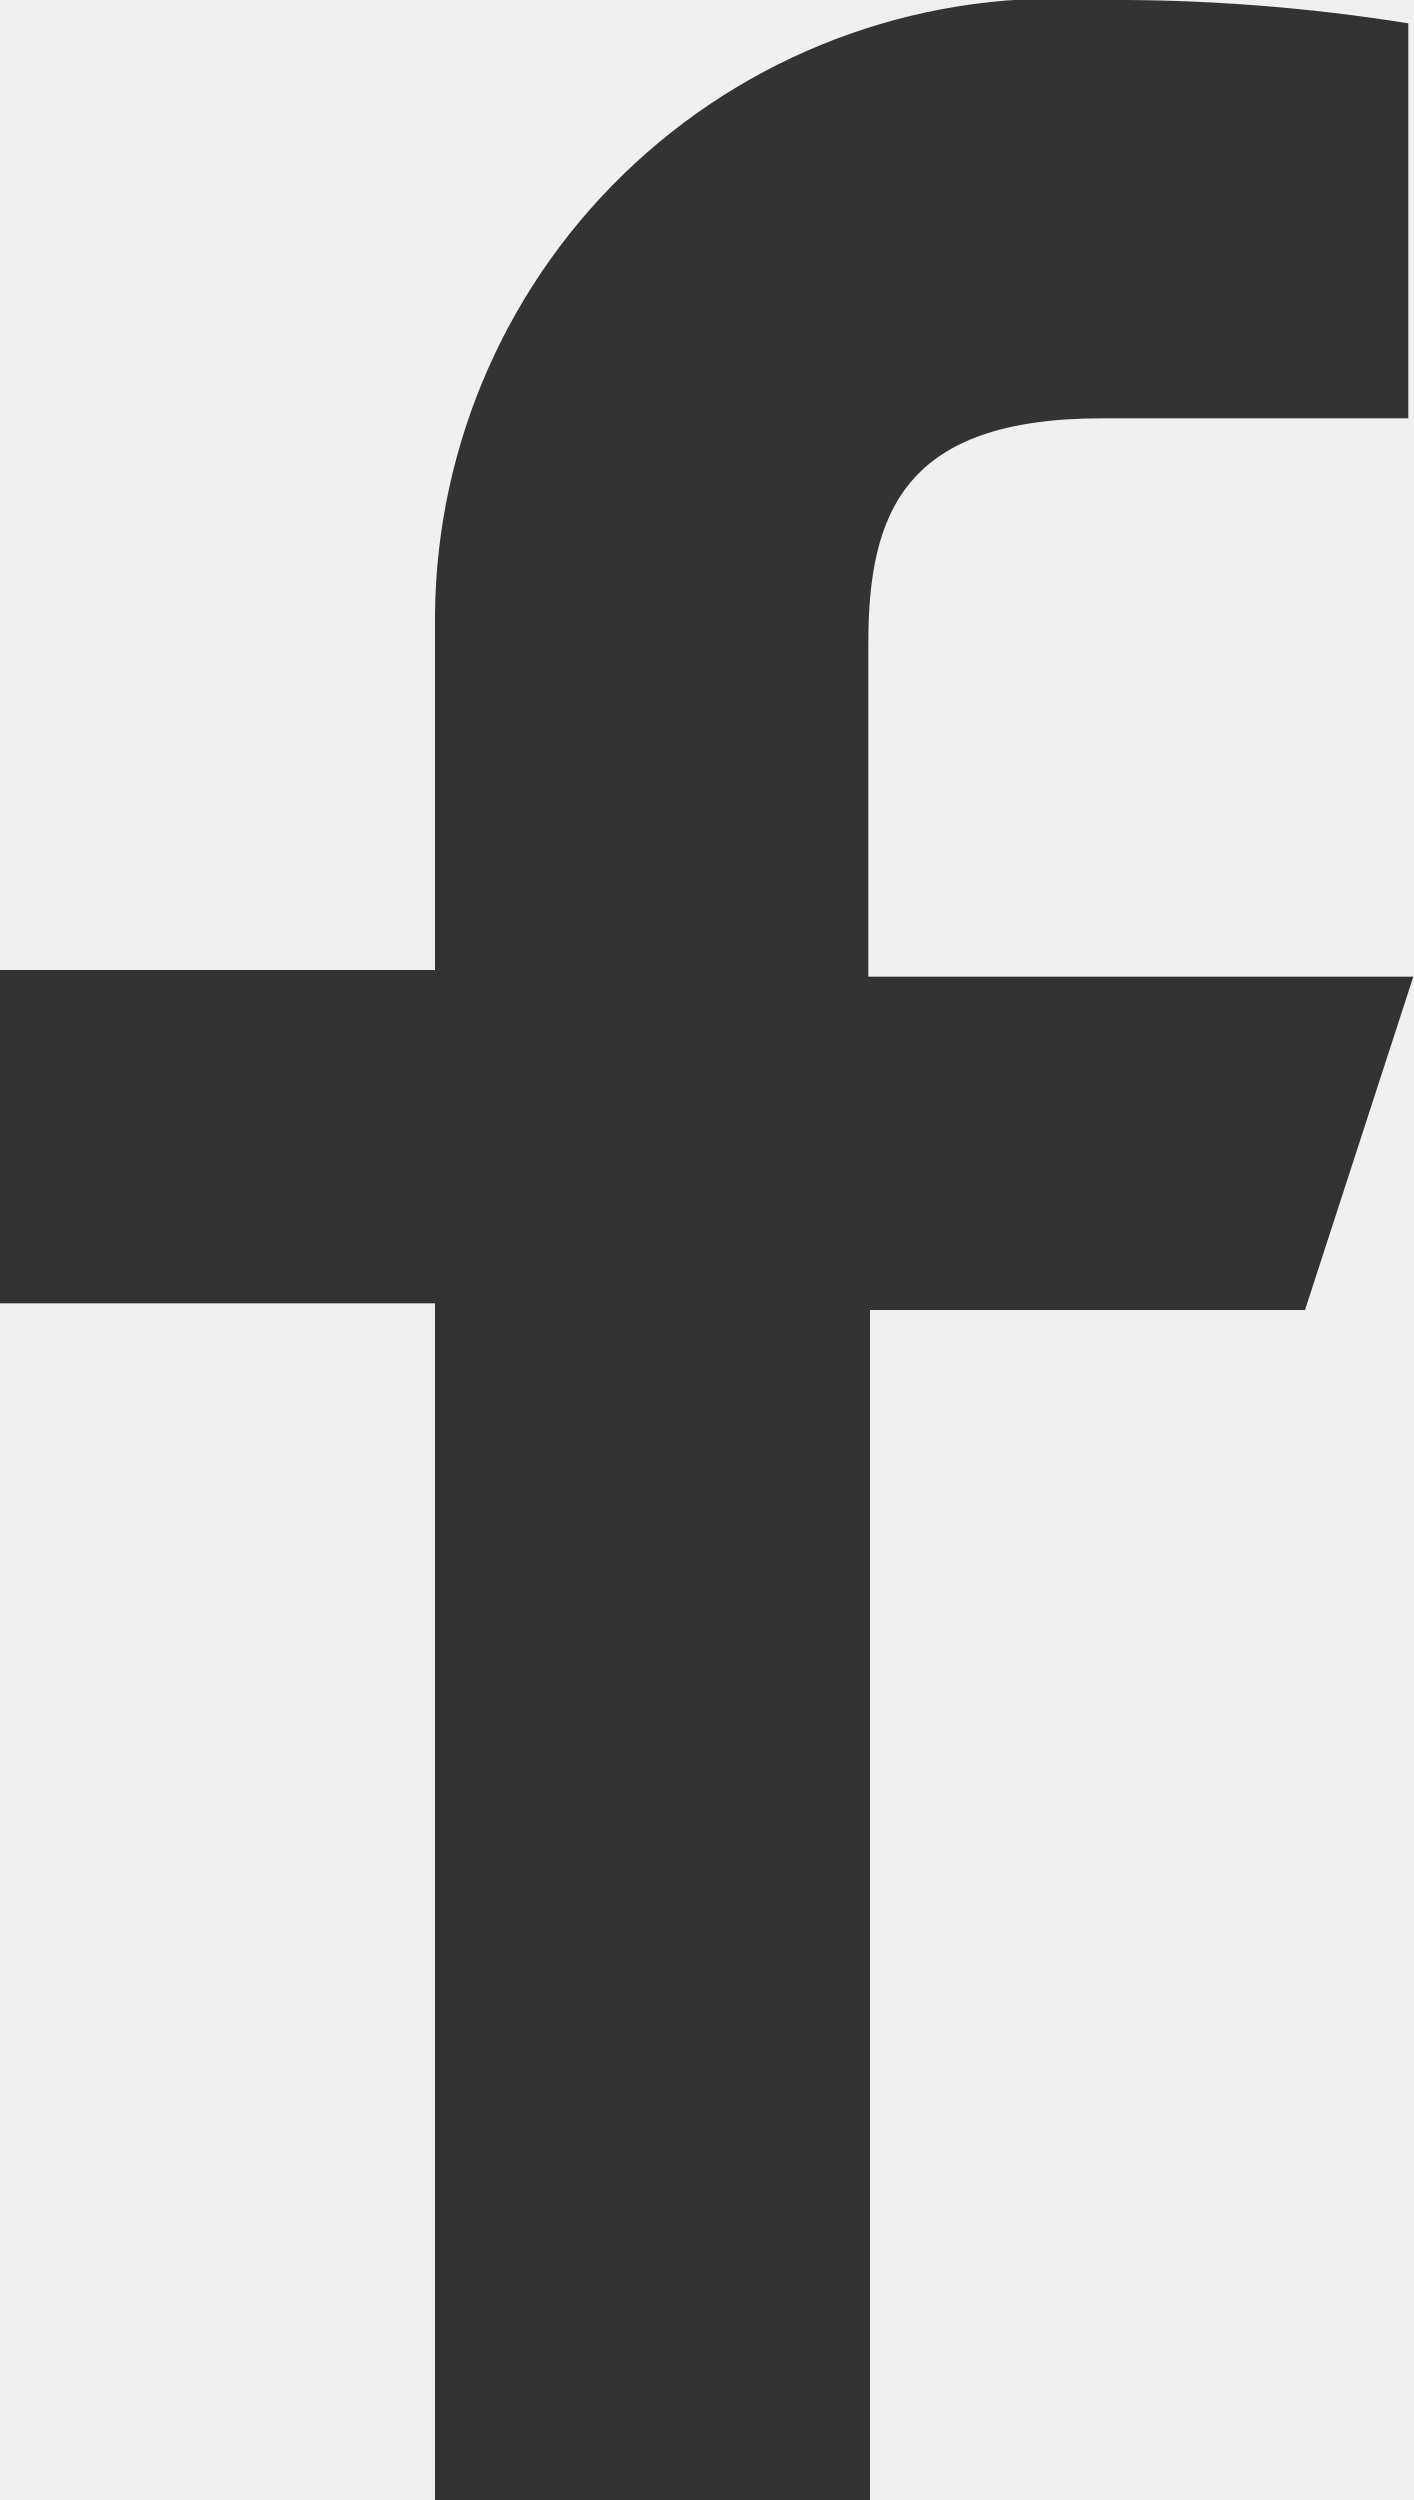
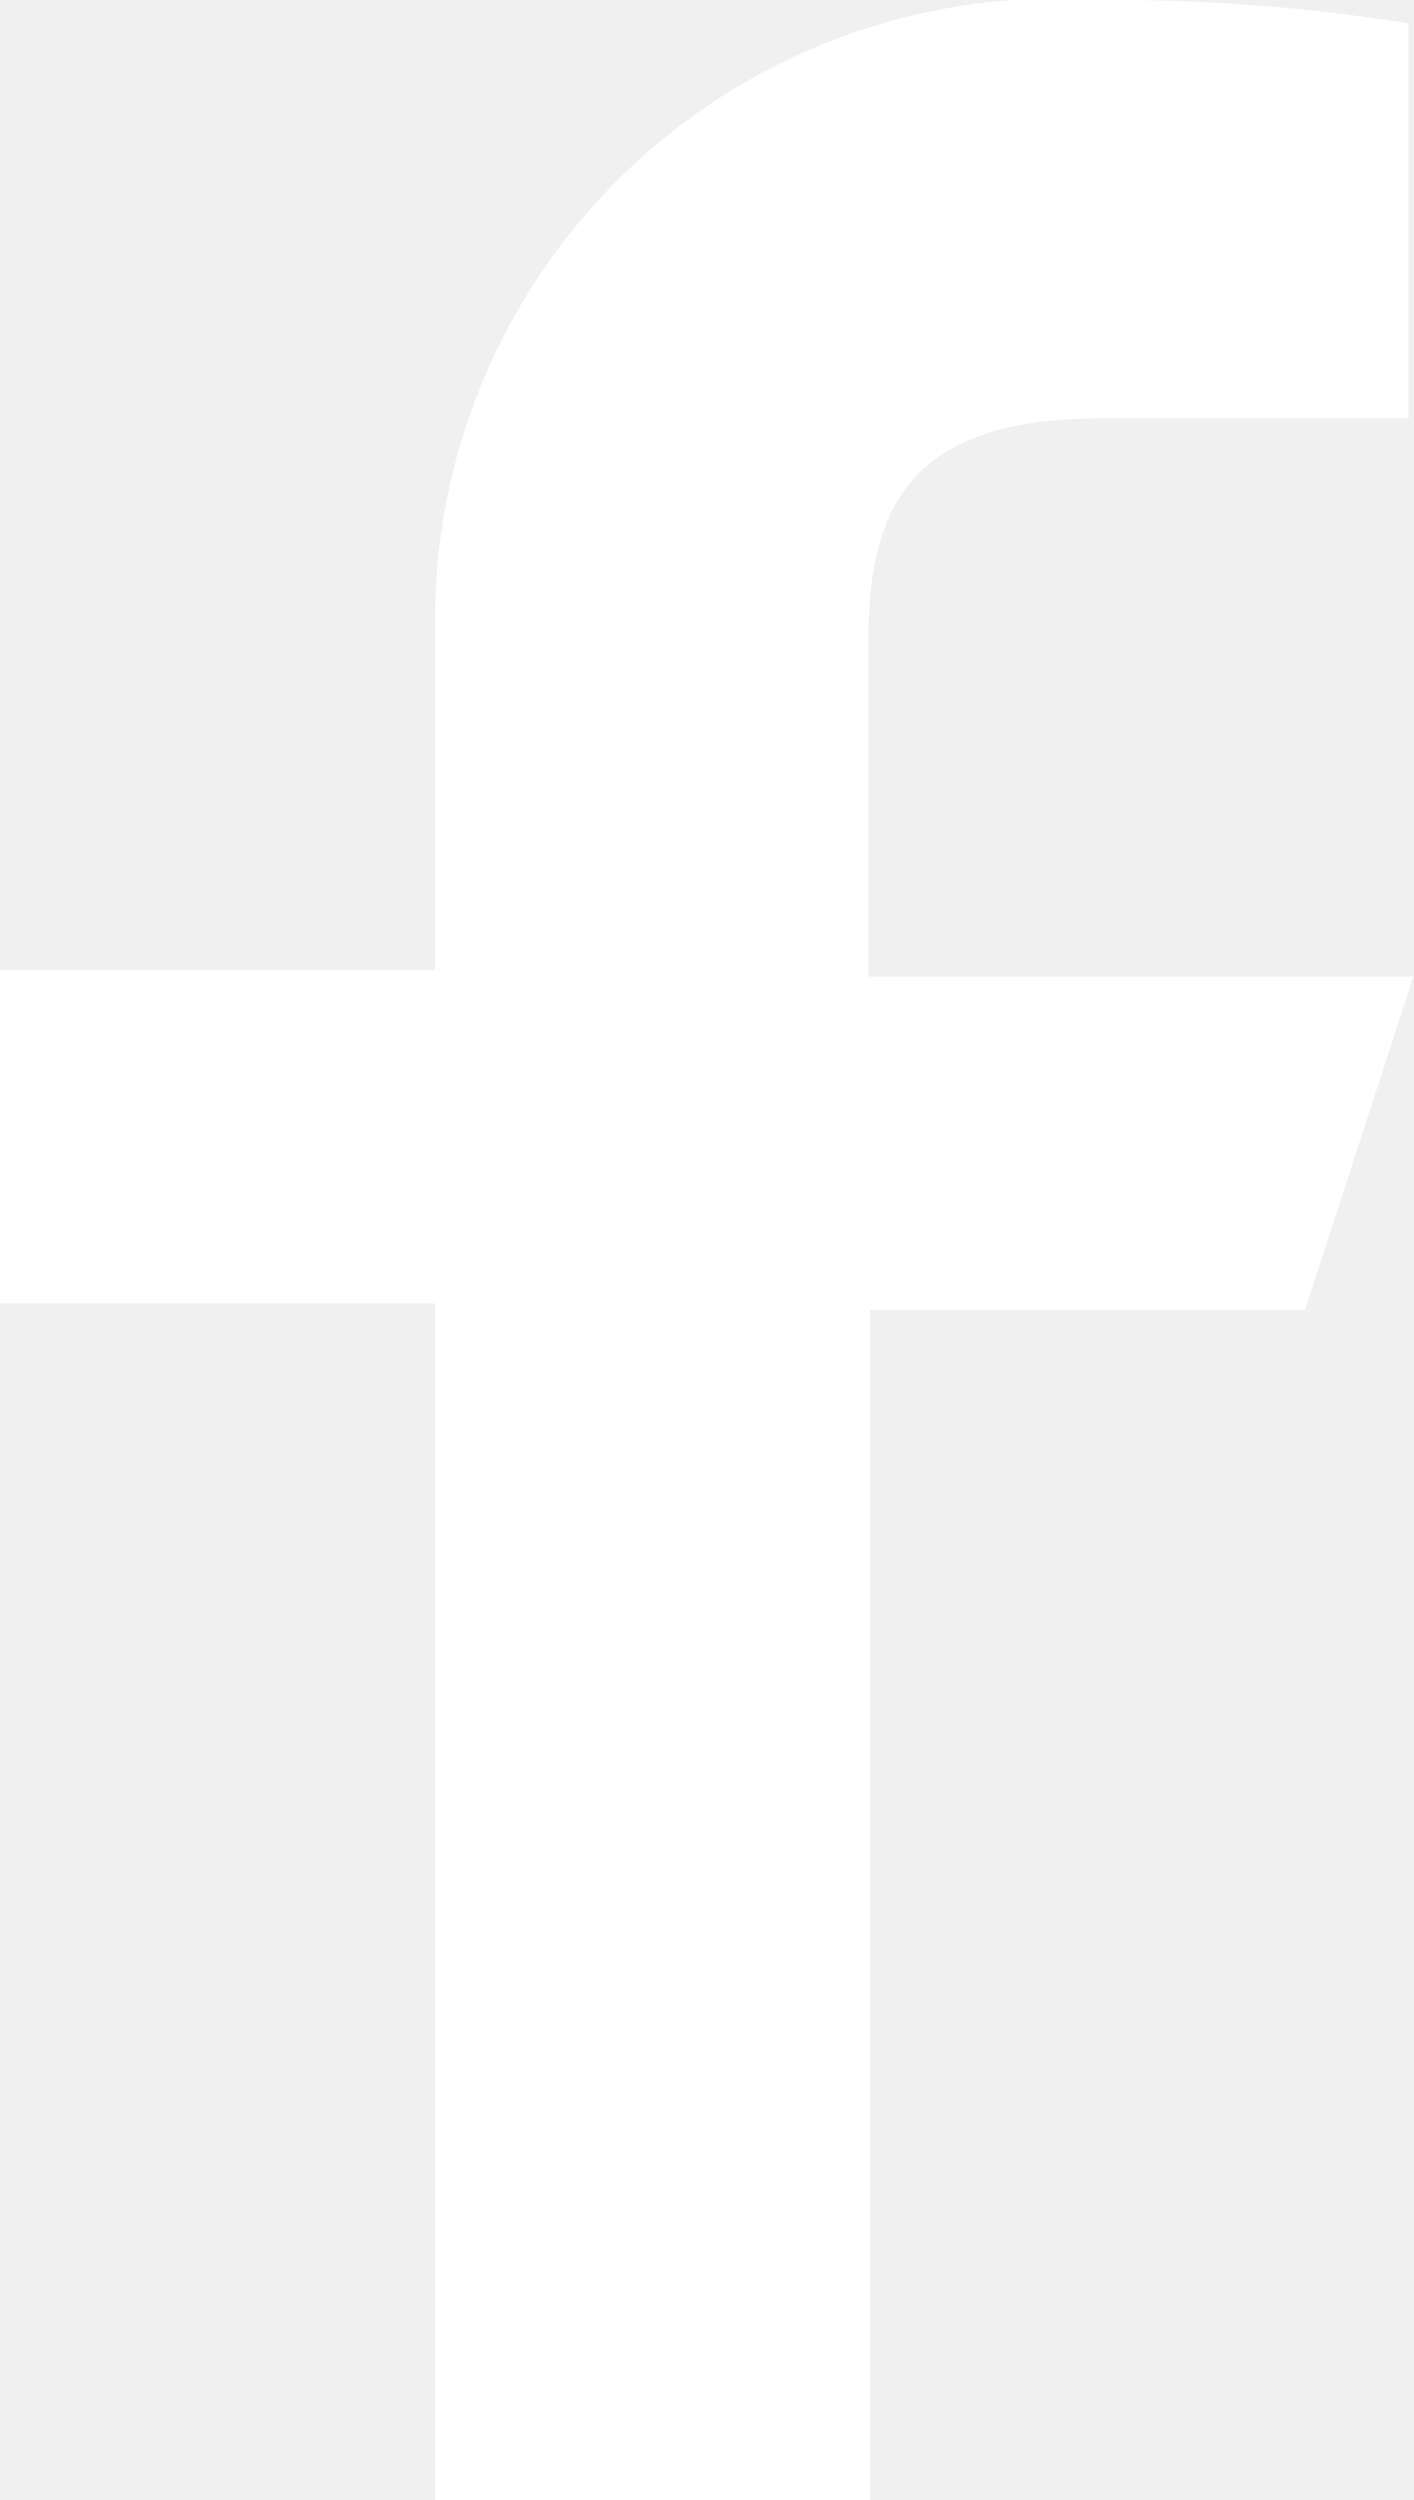
<svg xmlns="http://www.w3.org/2000/svg" viewBox="0 0 8.48 15" aria-labelledby="fbTitle" role="img">
  <defs>
-     <style>.cls-1{fill:#333;}</style>
+     <style>.cls-1{fill:#fff;}</style>
  </defs>
  <g id="Camada_2" data-name="Camada 2">
    <g id="HOME">
      <path class="cls-1" d="M2.61,15V7.82H0v-2H2.61l0-2.14A3.73,3.73,0,0,1,6.6,0,11.16,11.16,0,0,1,8.45.14V2.51H6.61c-1.18,0-1.4.56-1.4,1.35v2H8.48l-.65,2H5.22V15Z" />
    </g>
  </g>
</svg>
